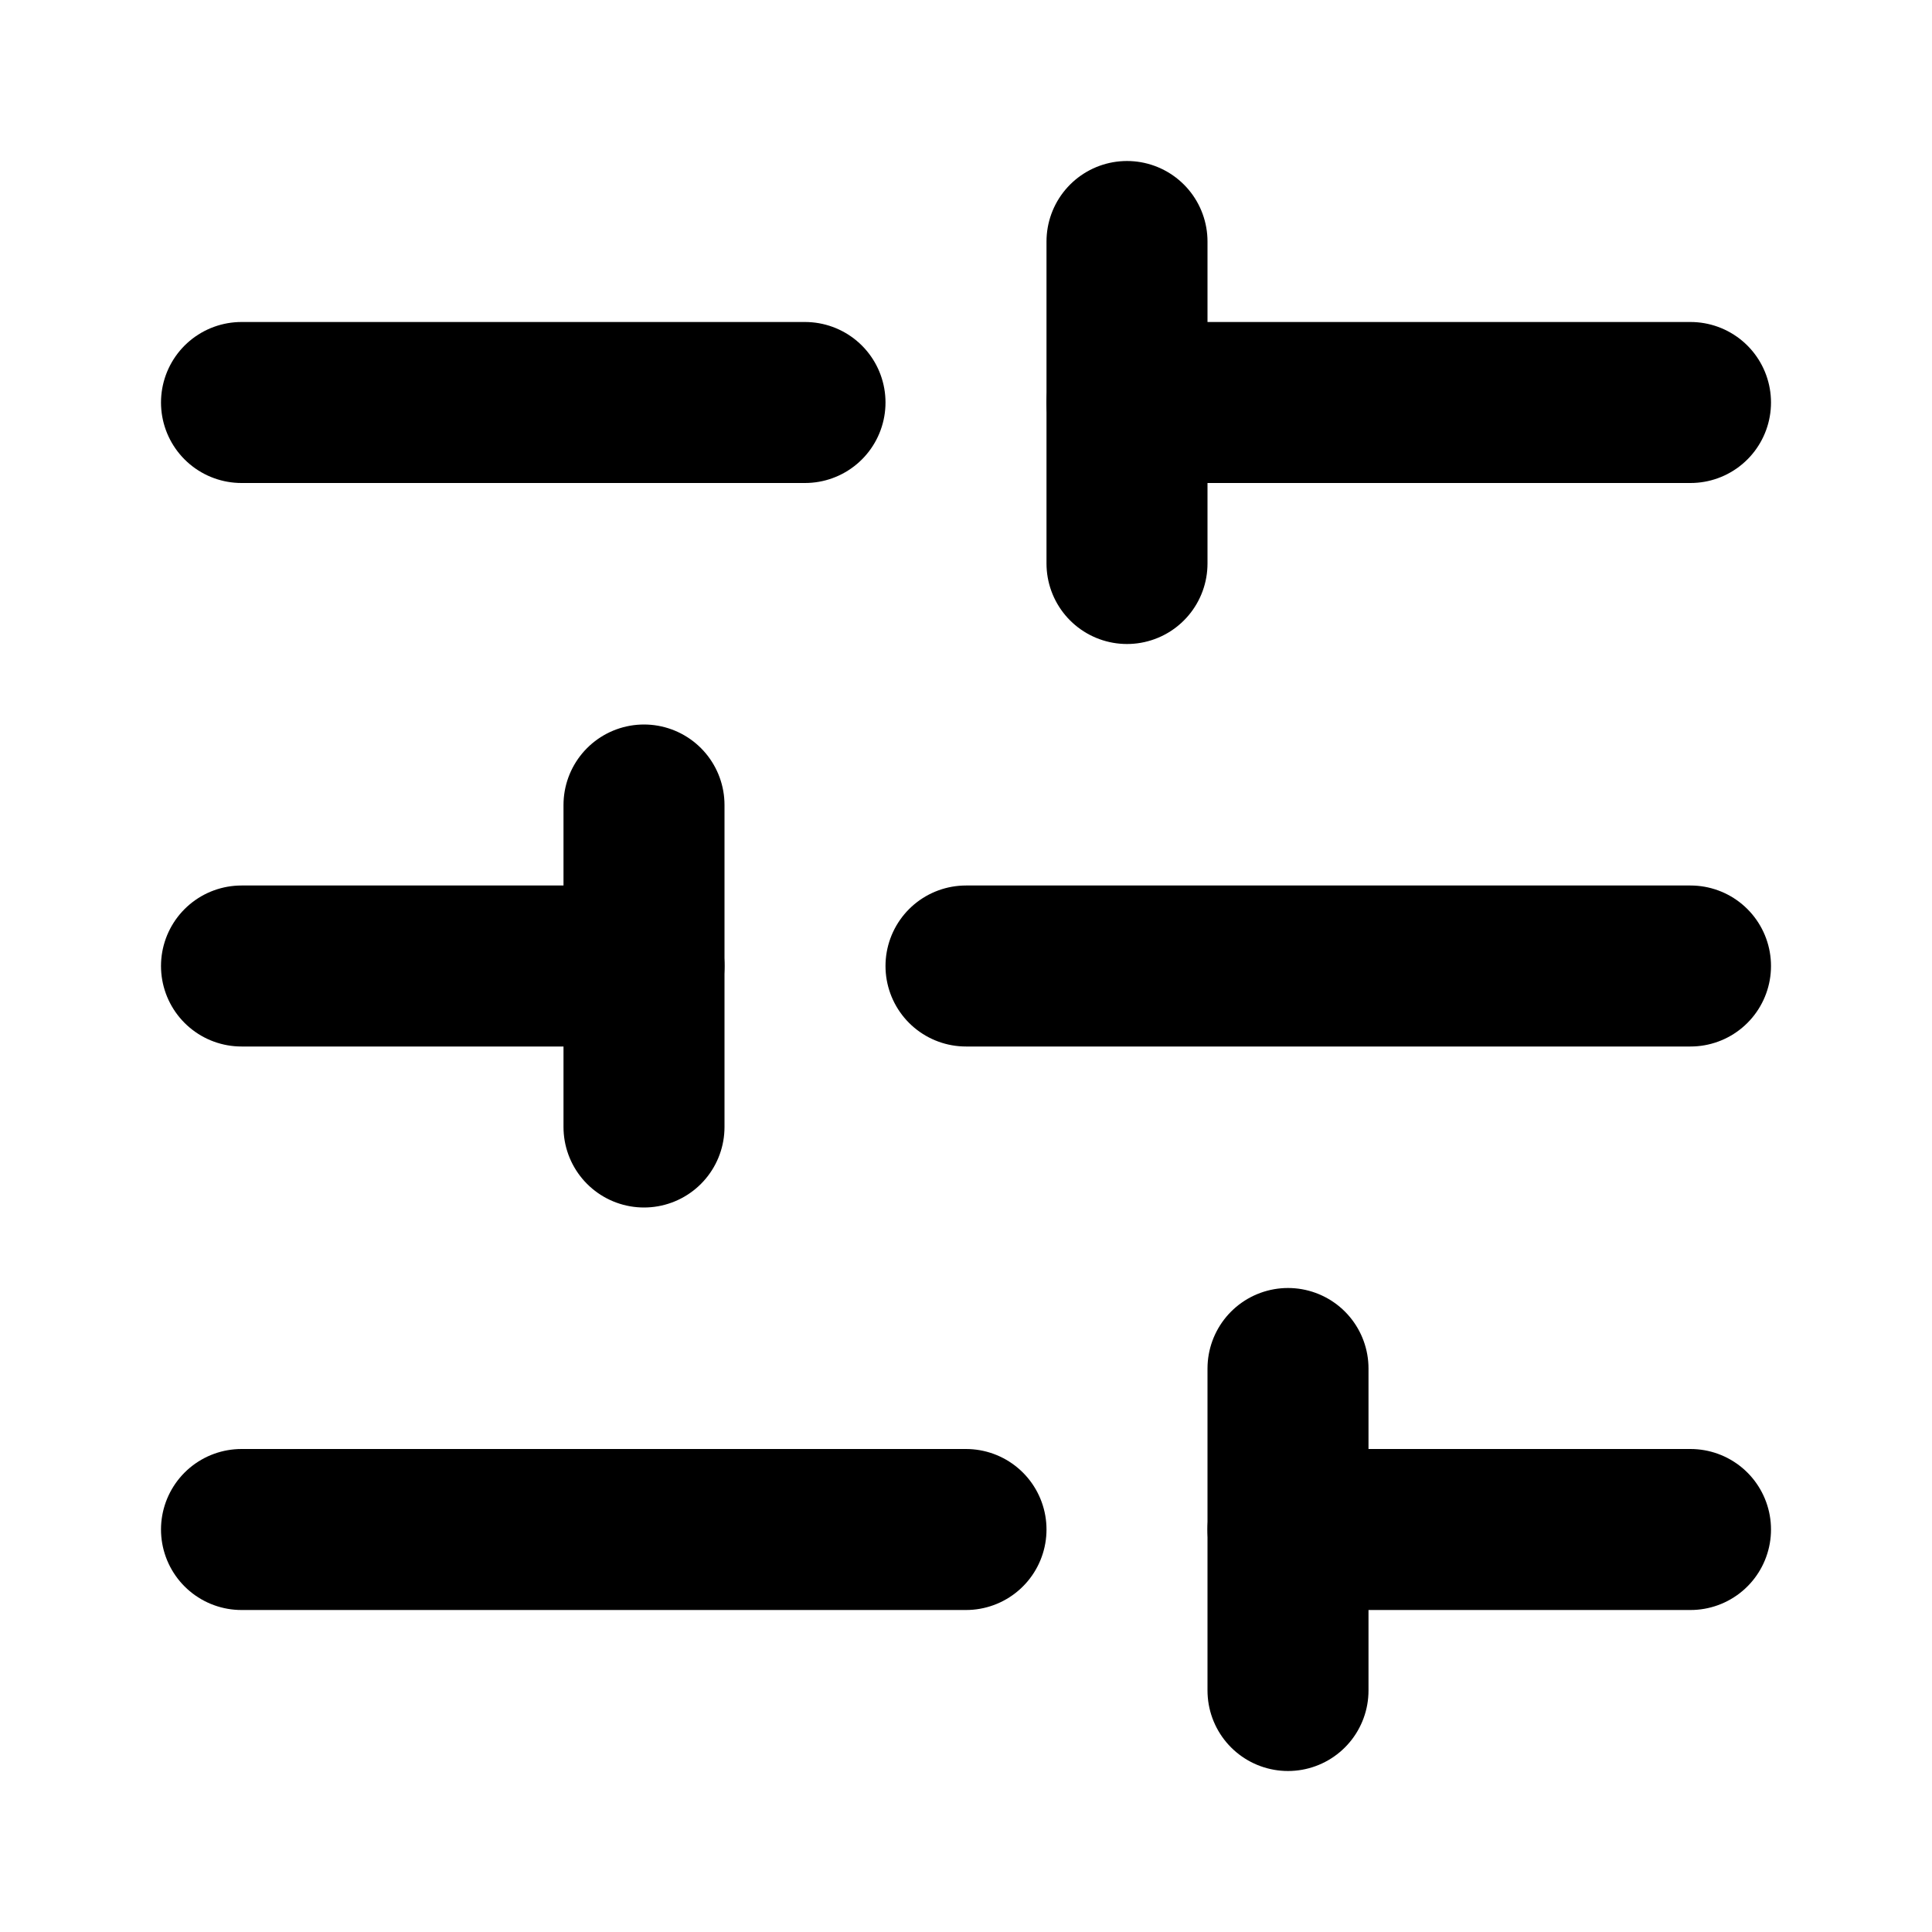
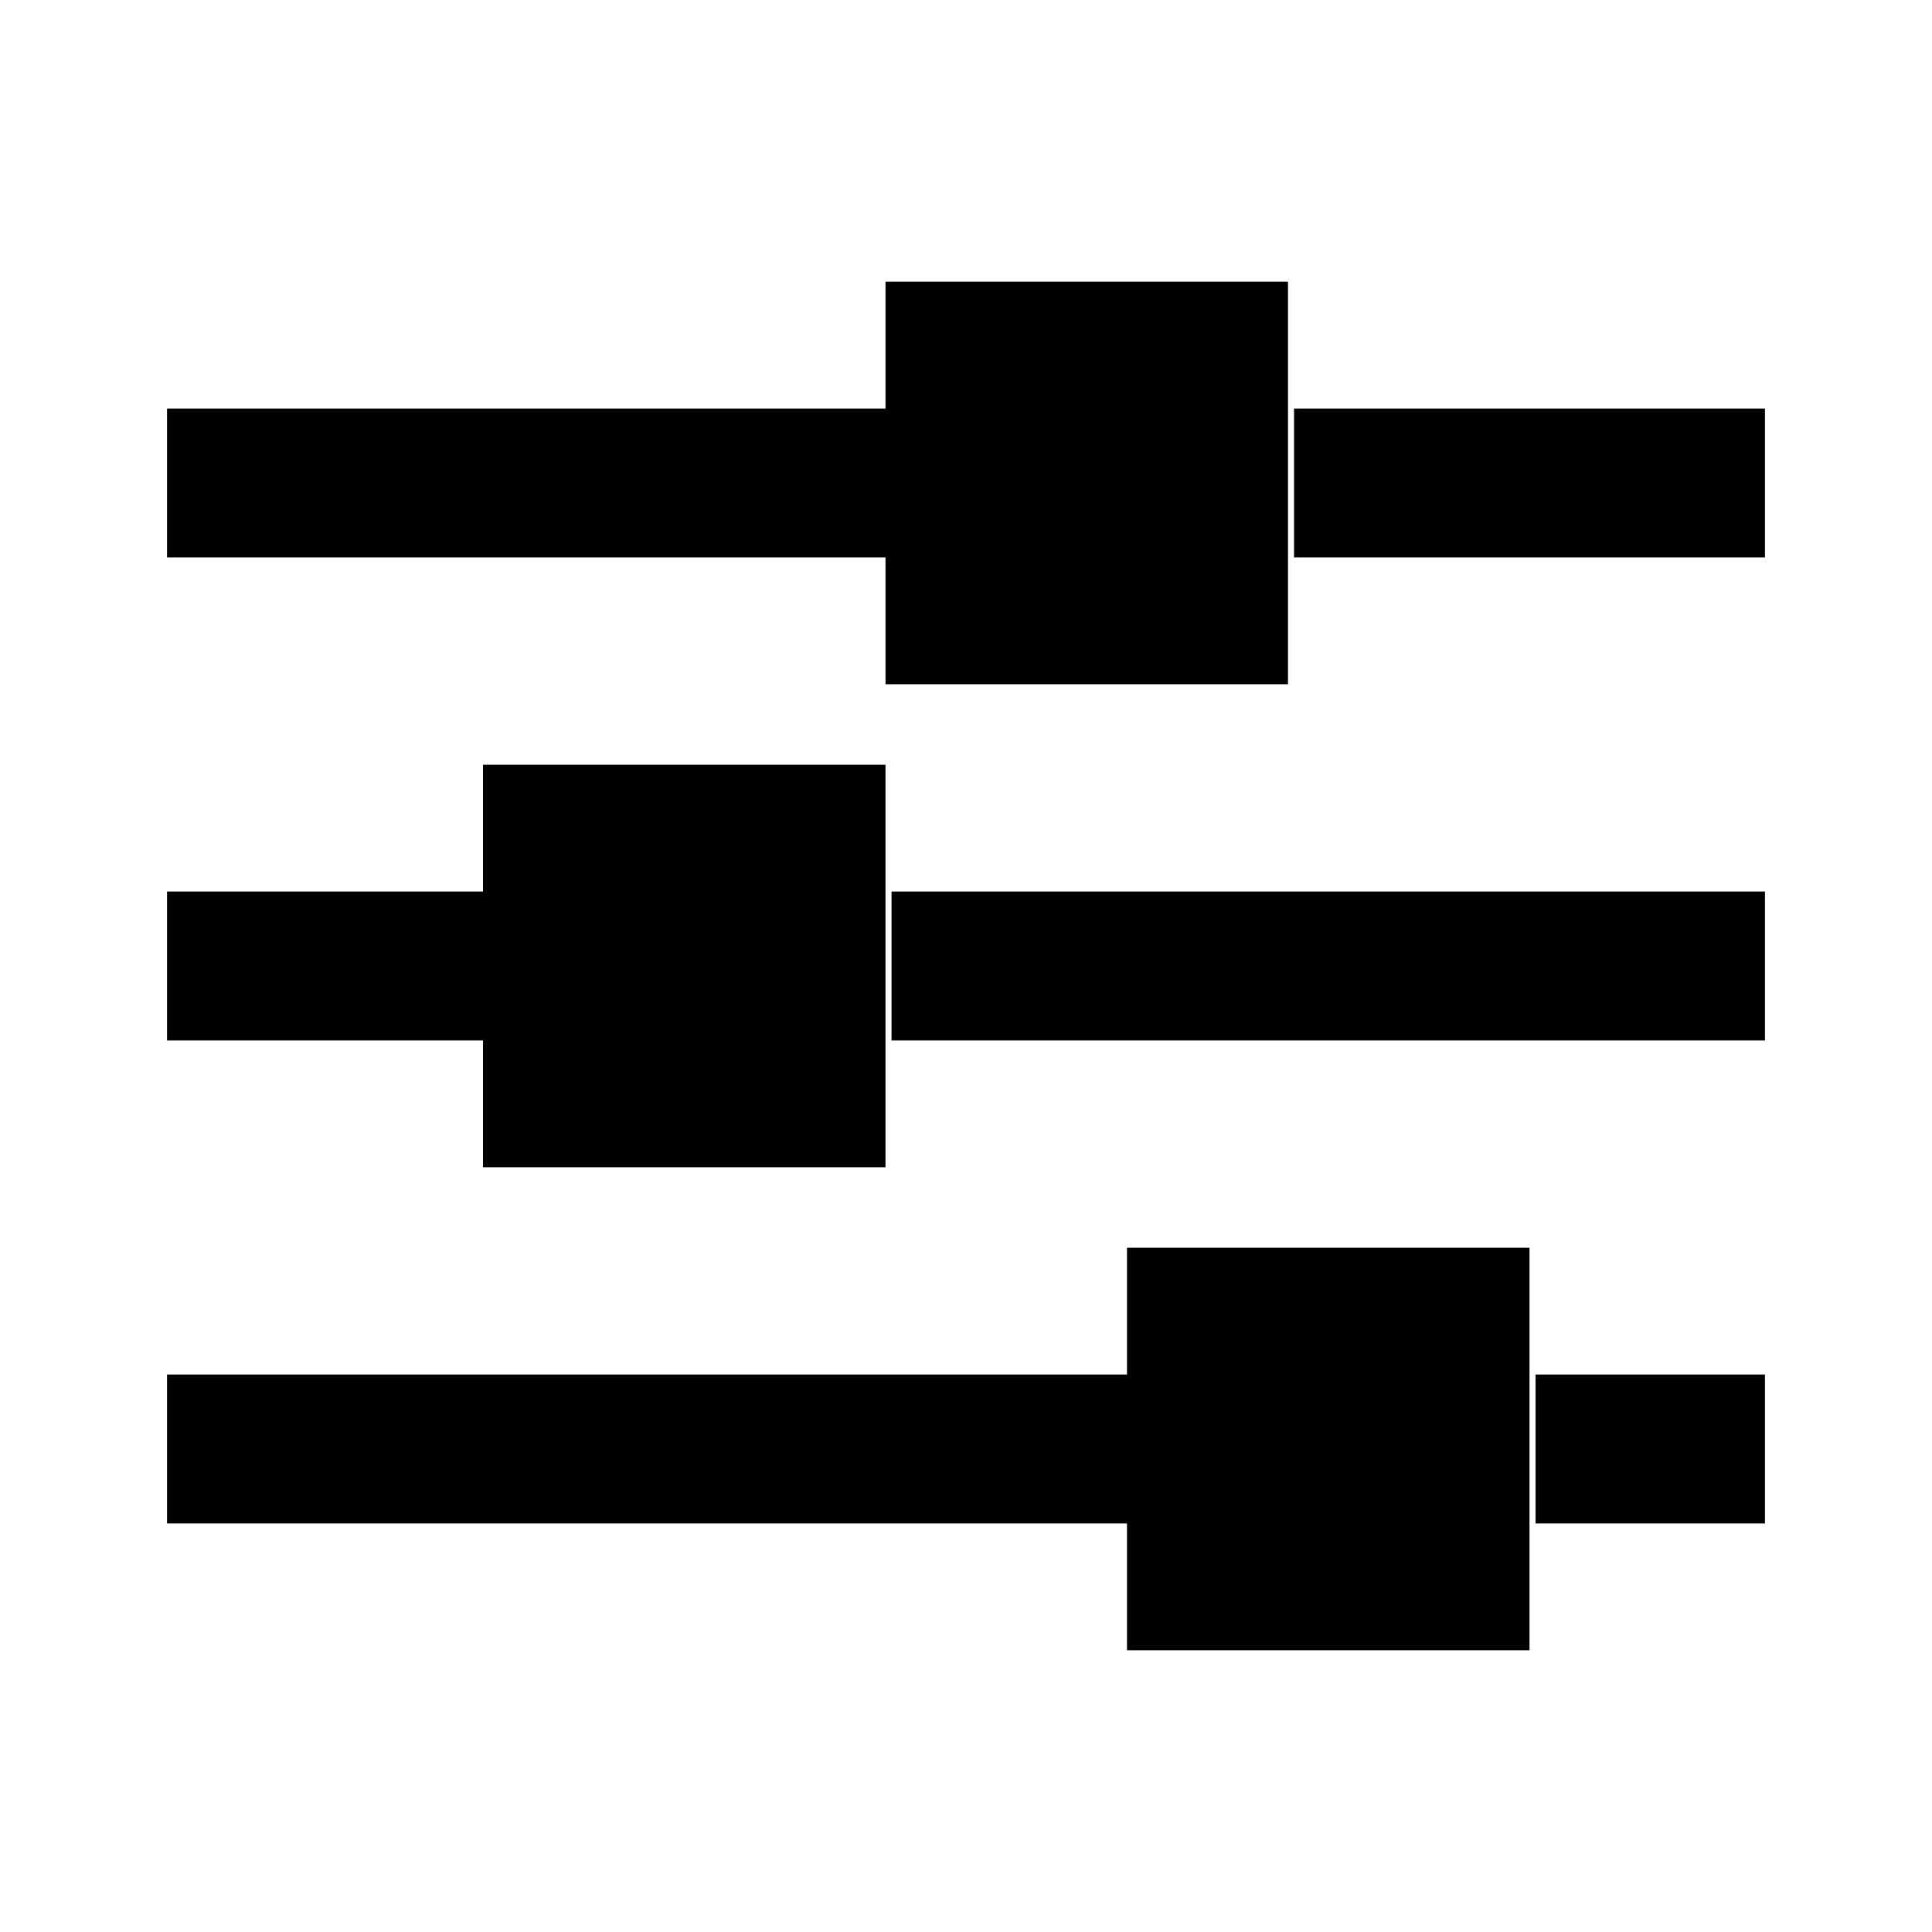
- <svg xmlns="http://www.w3.org/2000/svg" width="24" height="24" viewBox="0 0 24 24" fill="none" stroke="currentColor" stroke-width="2" stroke-linecap="round" stroke-linejoin="round">
-   <path d="M10 5H3" />
-   <path d="M12 19H3" />
-   <path d="M14 3v4" />
-   <path d="M16 17v4" />
-   <path d="M21 12h-9" />
-   <path d="M21 19h-5" />
-   <path d="M21 5h-7" />
-   <path d="M8 10v4" />
-   <path d="M8 12H3" />
+ <svg xmlns="http://www.w3.org/2000/svg" width="24" height="24" viewBox="0 0 24 24" fill="none" stroke="currentColor" stroke-width="1.85" stroke-linecap="square" stroke-linejoin="miter">
+   <line x1="3" y1="6" x2="11" y2="6" />
+   <line x1="17" y1="6" x2="21" y2="6" />
+   <rect x="11" y="3.5" width="5" height="5" fill="currentColor" stroke="none" />
+   <line x1="3" y1="12" x2="6" y2="12" />
+   <line x1="12" y1="12" x2="21" y2="12" />
+   <rect x="6" y="9.5" width="5" height="5" fill="currentColor" stroke="none" />
+   <line x1="3" y1="18" x2="14" y2="18" />
+   <line x1="20" y1="18" x2="21" y2="18" />
+   <rect x="14" y="15.5" width="5" height="5" fill="currentColor" stroke="none" />
</svg>
